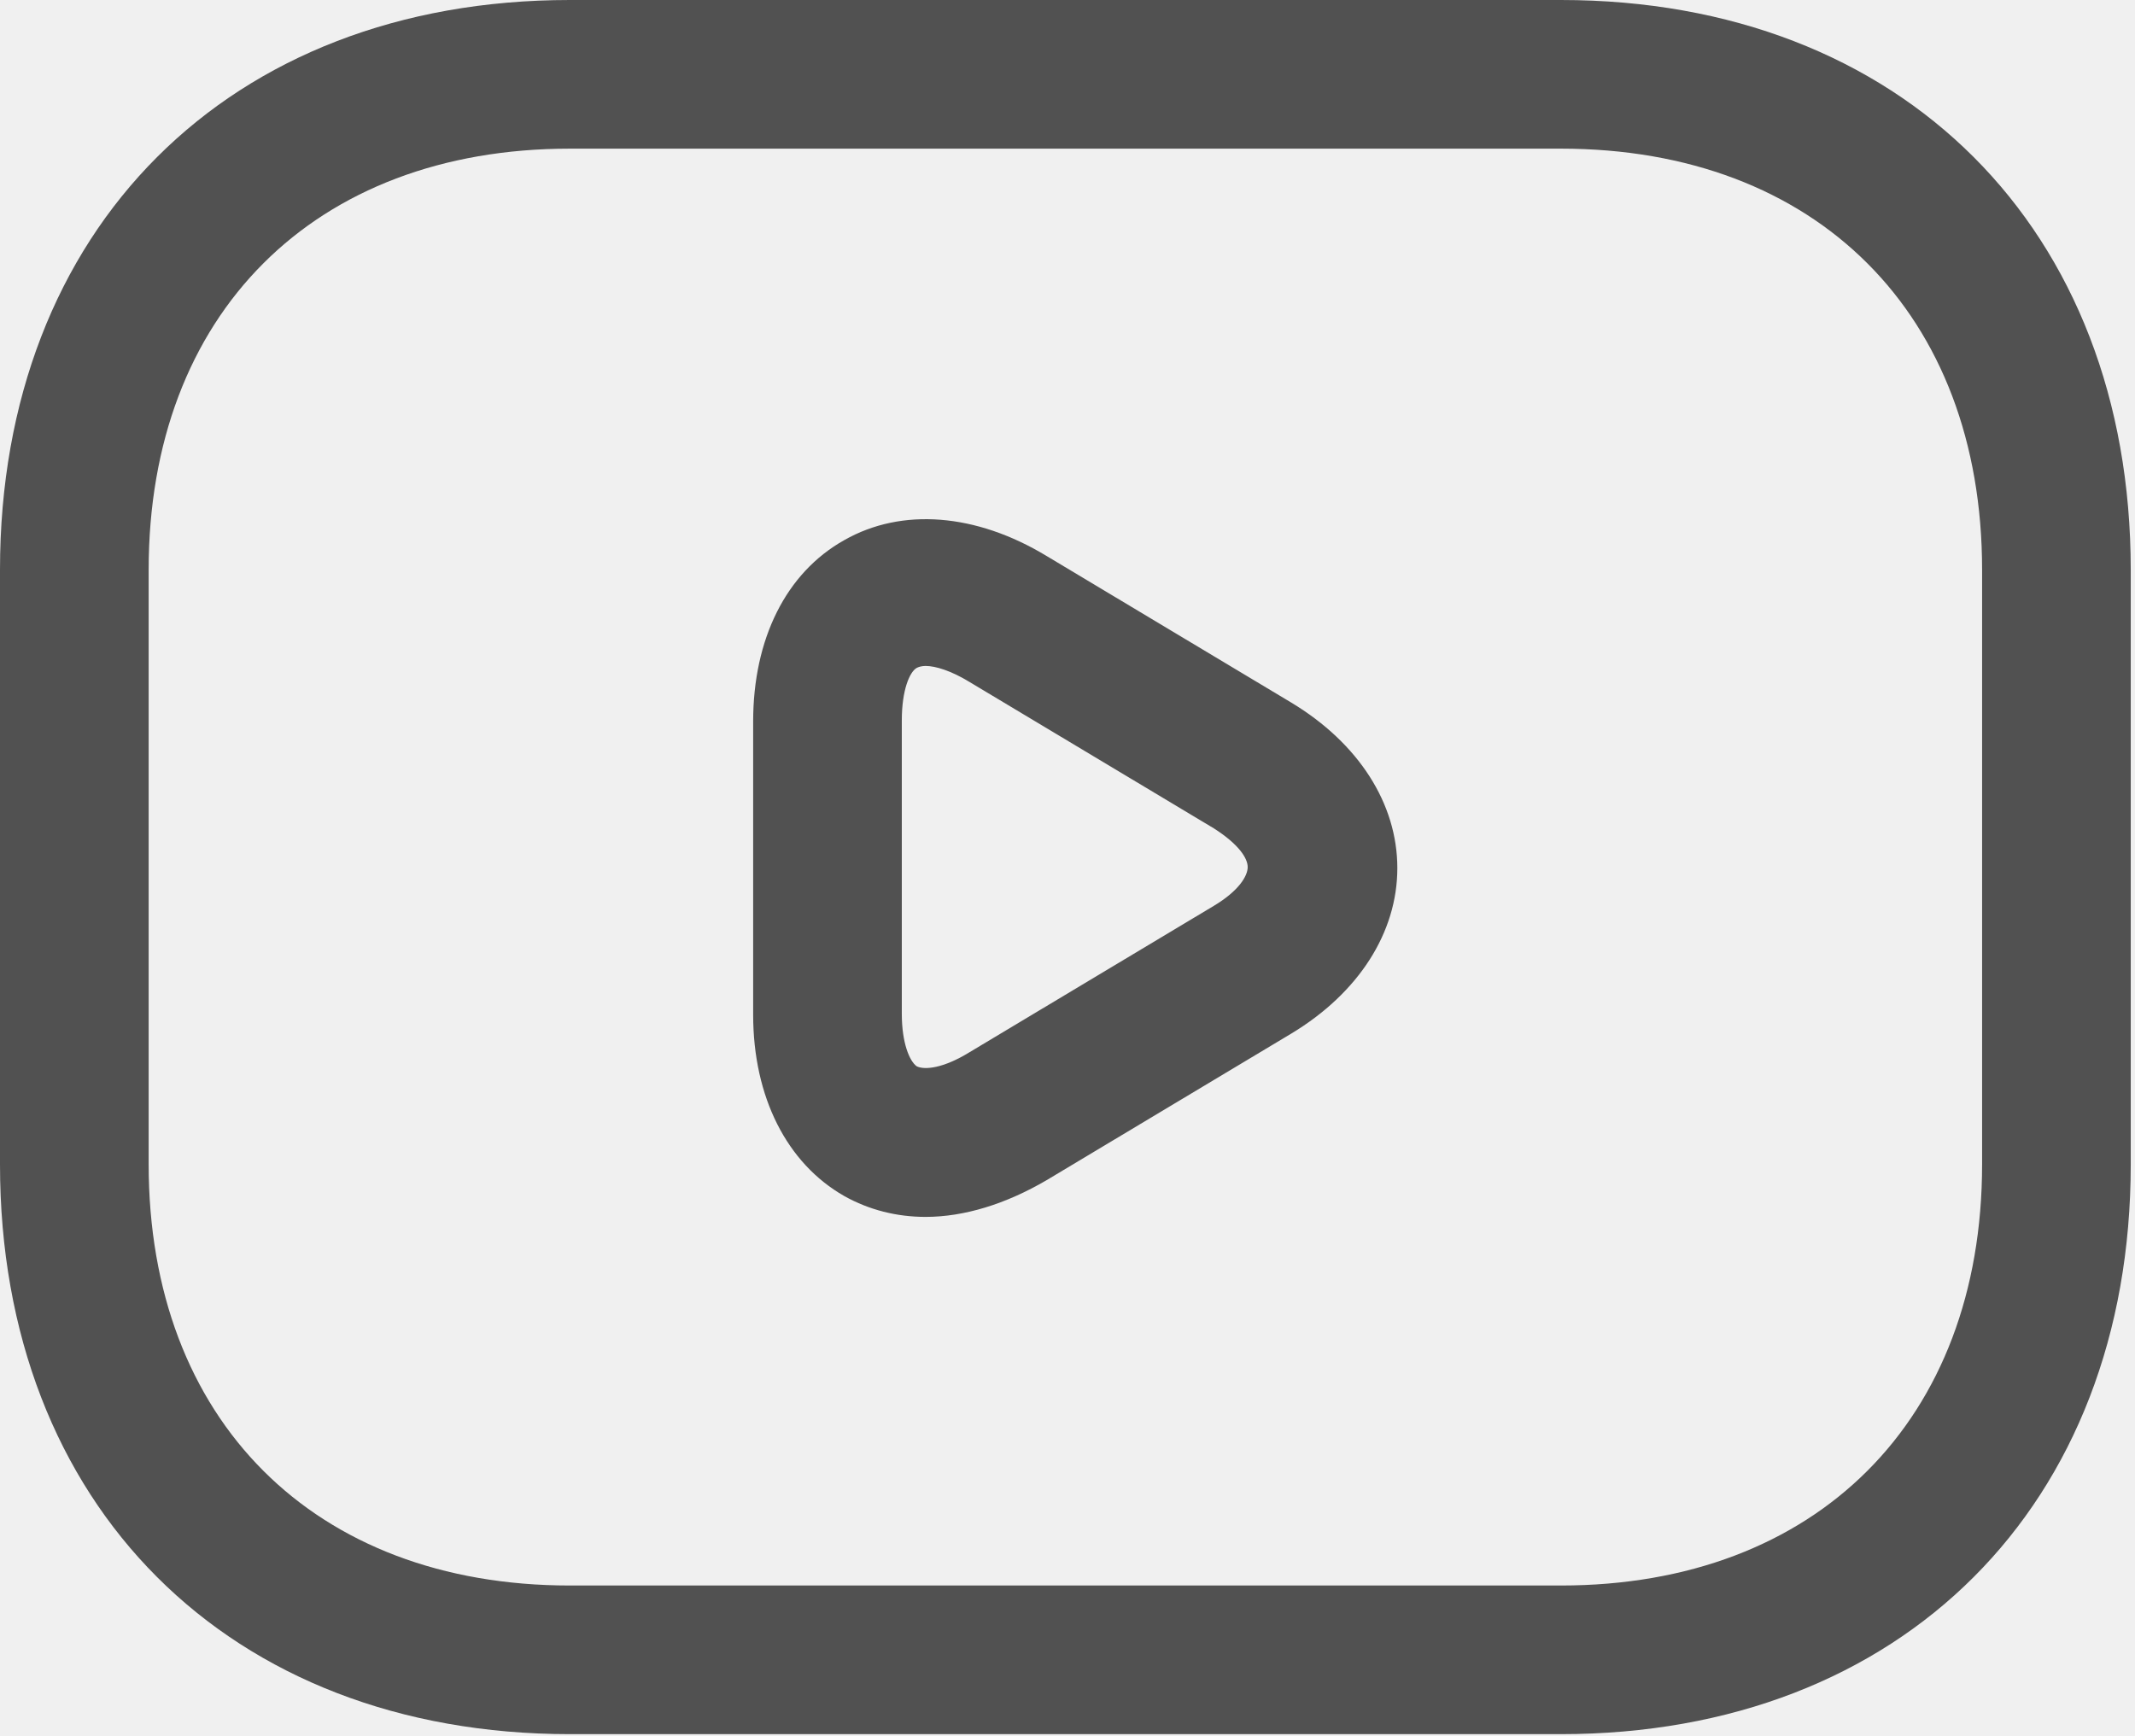
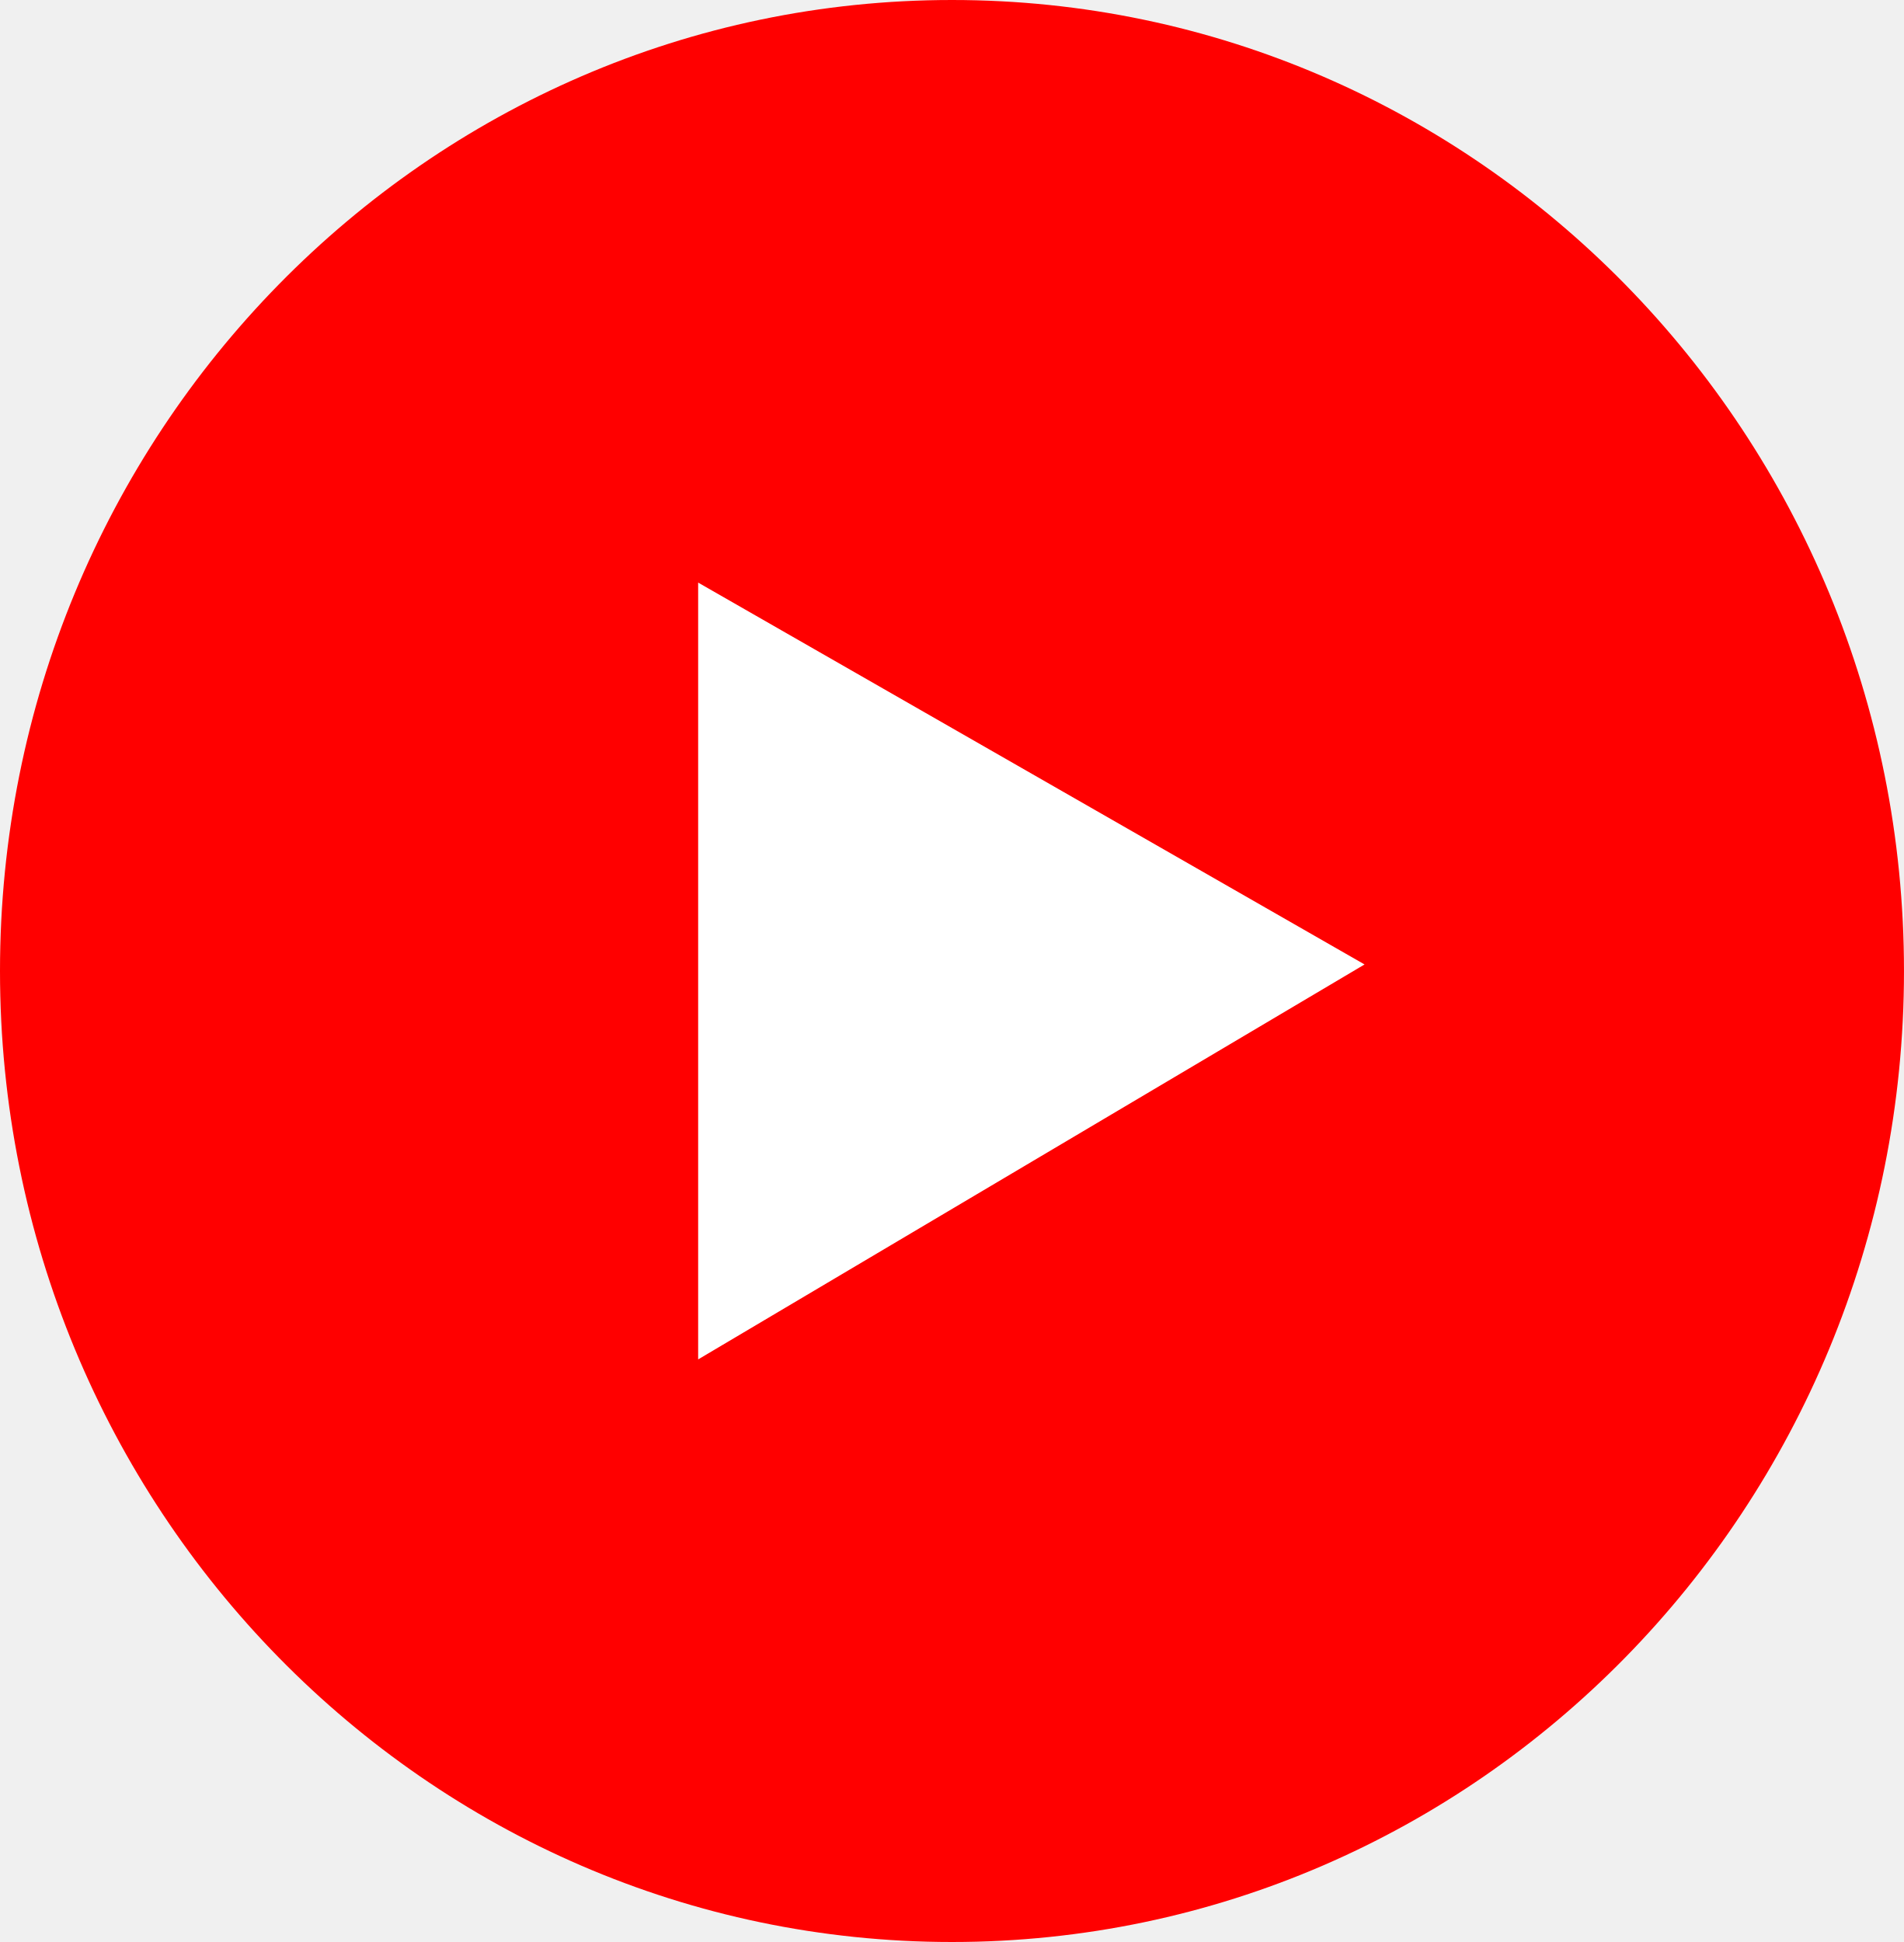
- <svg xmlns="http://www.w3.org/2000/svg" width="262" height="213" viewBox="0 0 262 213" fill="none">
-   <path d="M191.548 212.831H69.93C28.094 212.831 0 184.737 0 142.901V69.93C0 28.094 28.094 0 69.93 0H191.548C233.385 0 261.478 28.094 261.478 69.93V142.901C261.478 184.737 233.385 212.831 191.548 212.831ZM69.93 18.243C38.553 18.243 18.243 38.553 18.243 69.93V142.901C18.243 174.278 38.553 194.589 69.93 194.589H191.548C222.925 194.589 243.236 174.278 243.236 142.901V69.93C243.236 38.553 222.925 18.243 191.548 18.243H69.93Z" fill="#515151" />
-   <path d="M113.587 149.349C110.06 149.349 106.655 148.498 103.614 146.795C96.56 142.782 92.425 134.633 92.425 124.539V88.54C92.425 78.446 96.439 70.298 103.614 66.285C110.669 62.271 119.789 63.001 128.424 68.23L158.464 86.23C166.734 91.216 171.476 98.635 171.476 106.54C171.476 114.445 166.734 121.864 158.464 126.85L128.424 144.849C123.437 147.768 118.33 149.349 113.587 149.349ZM113.587 81.73C113.101 81.73 112.735 81.851 112.492 81.973C111.64 82.459 110.667 84.648 110.667 88.419V124.418C110.667 128.066 111.64 130.255 112.492 130.863C113.465 131.35 115.777 131.107 118.939 129.161L148.977 111.161C152.017 109.337 153.113 107.513 153.113 106.418C153.113 105.324 152.017 103.621 148.977 101.675L118.939 83.676C116.749 82.338 114.804 81.73 113.587 81.73Z" fill="#515151" />
+ <svg xmlns="http://www.w3.org/2000/svg" width="50" height="51" viewBox="0 0 50 51" fill="none">
+   <path d="M25 51C38.807 51 50 39.583 50 25.5C50 11.417 38.807 0 25 0C11.193 0 0 11.417 0 25.5C0 39.583 11.193 51 25 51Z" fill="red" />
+   <path fill-rule="evenodd" clip-rule="evenodd" d="M18.334 15.3L35.834 25.328L18.334 35.7V15.3Z" fill="white" />
</svg>
